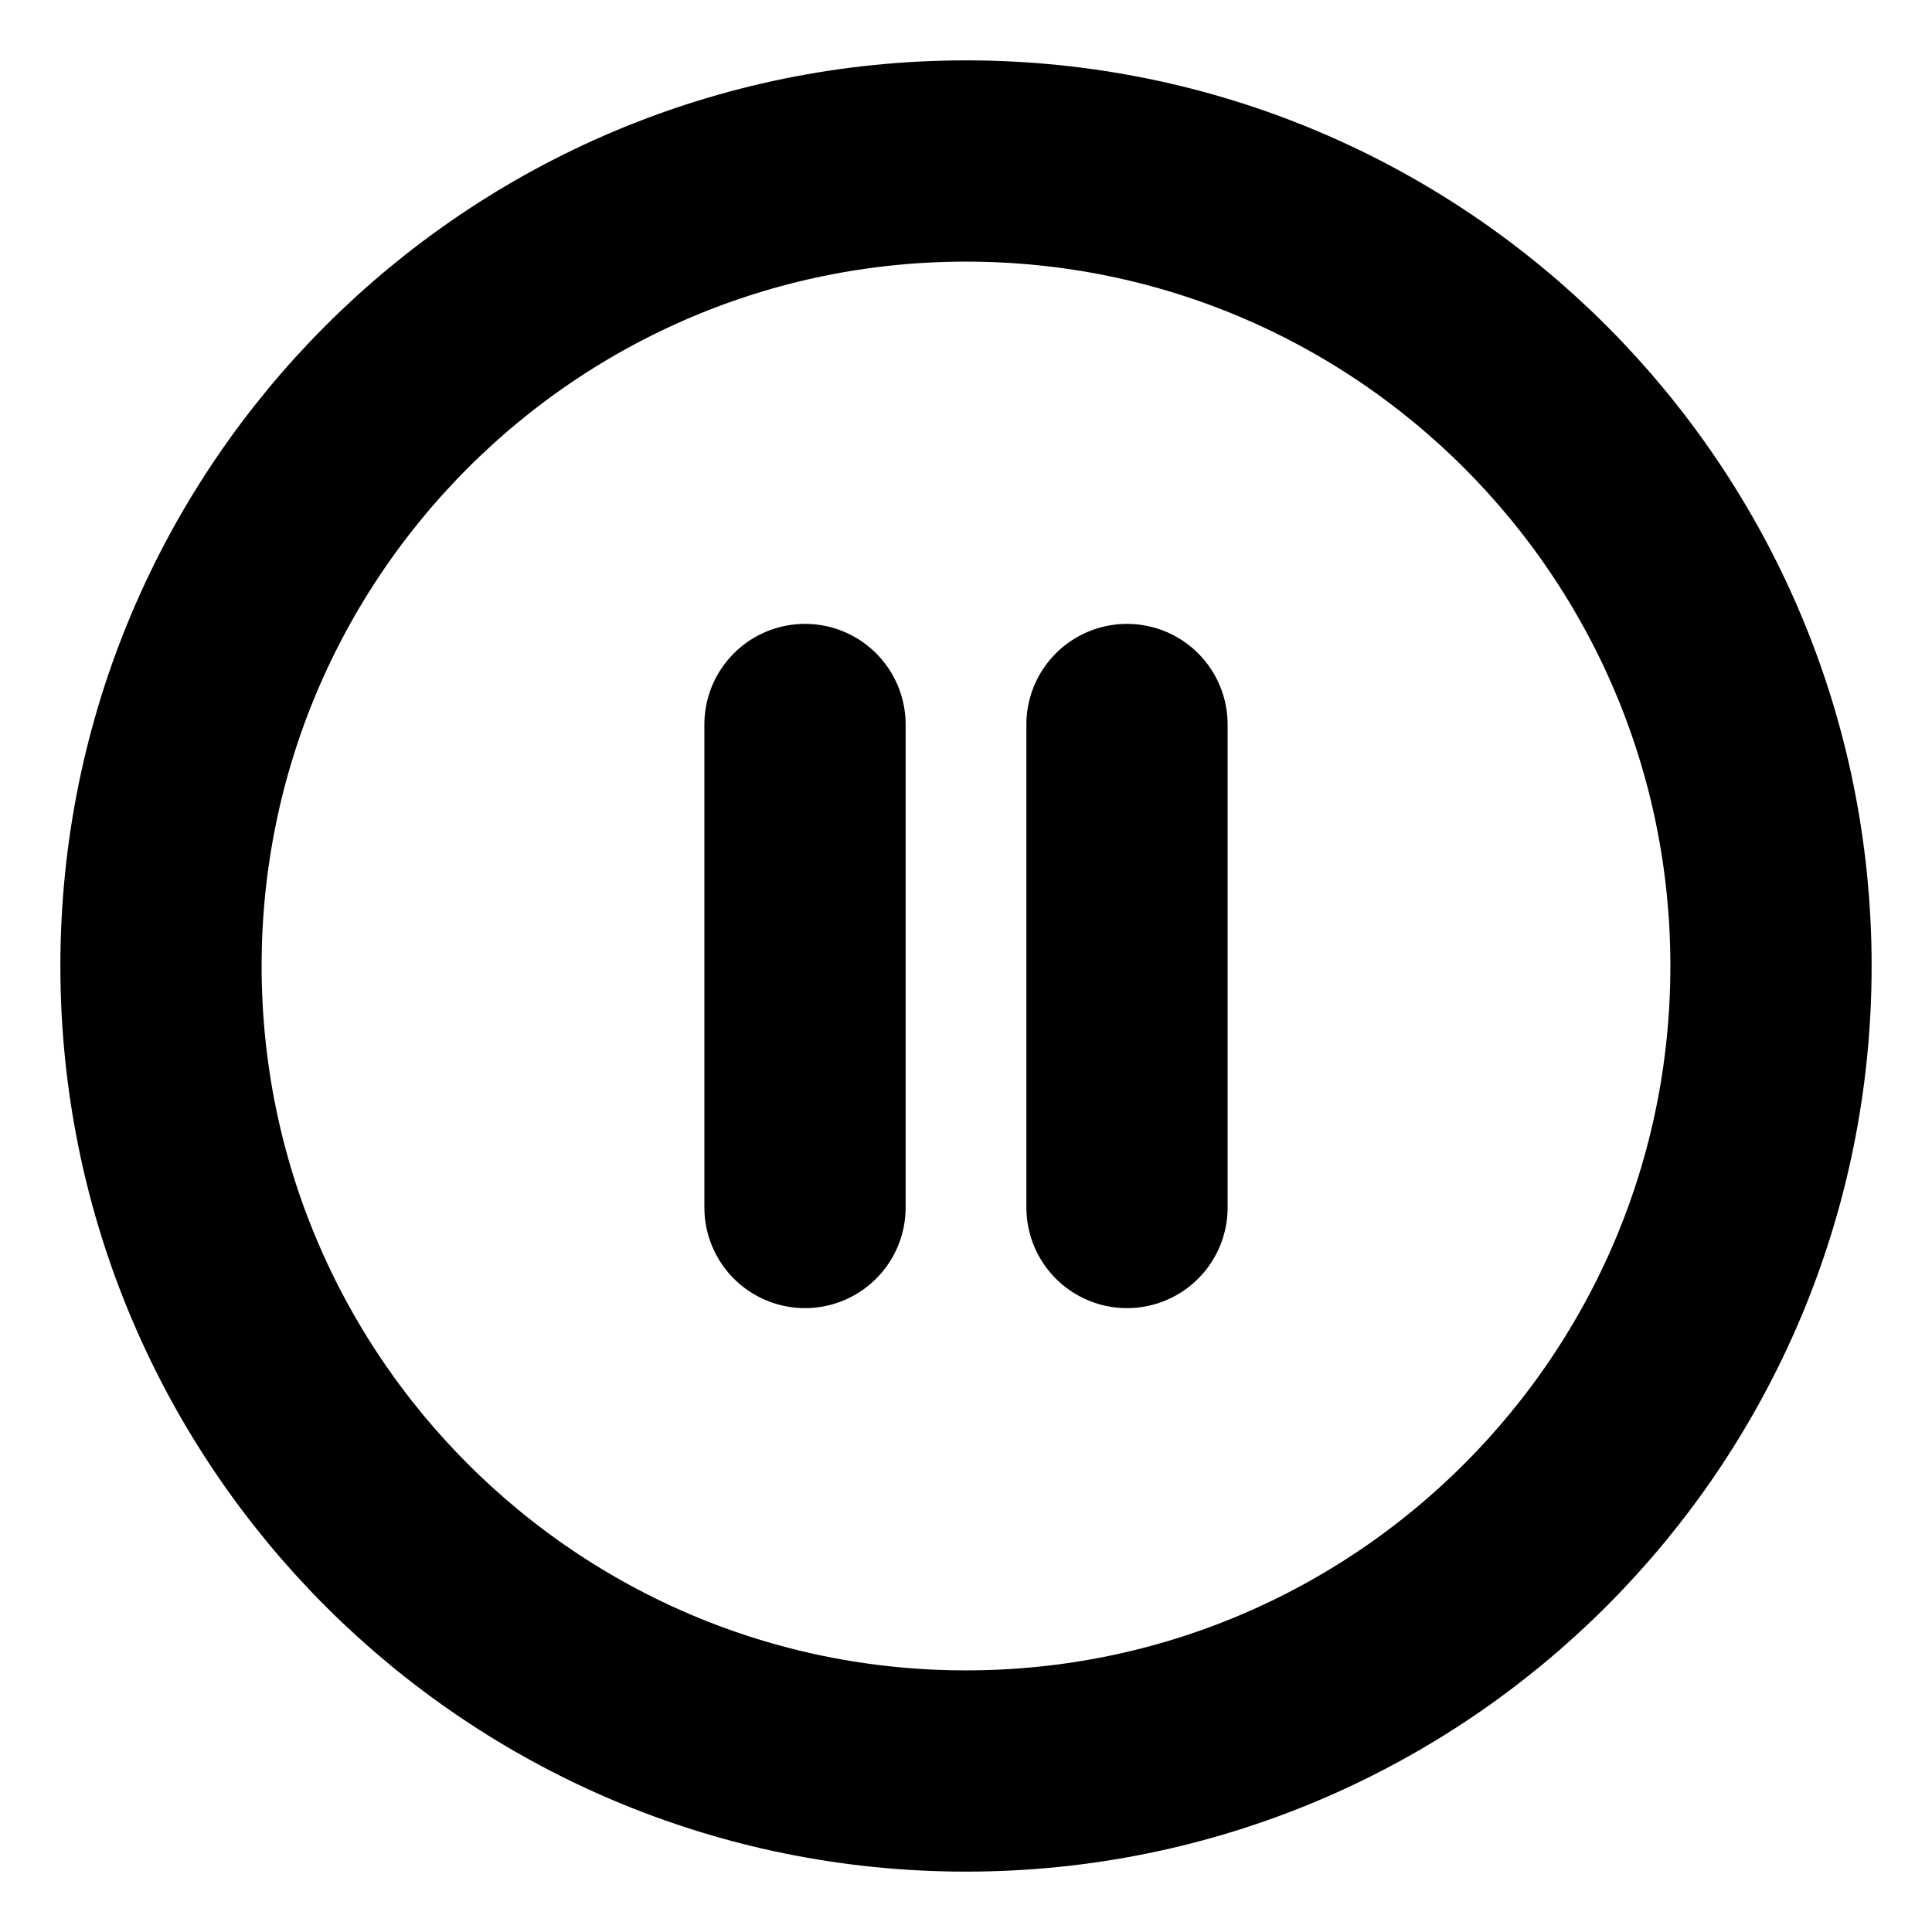
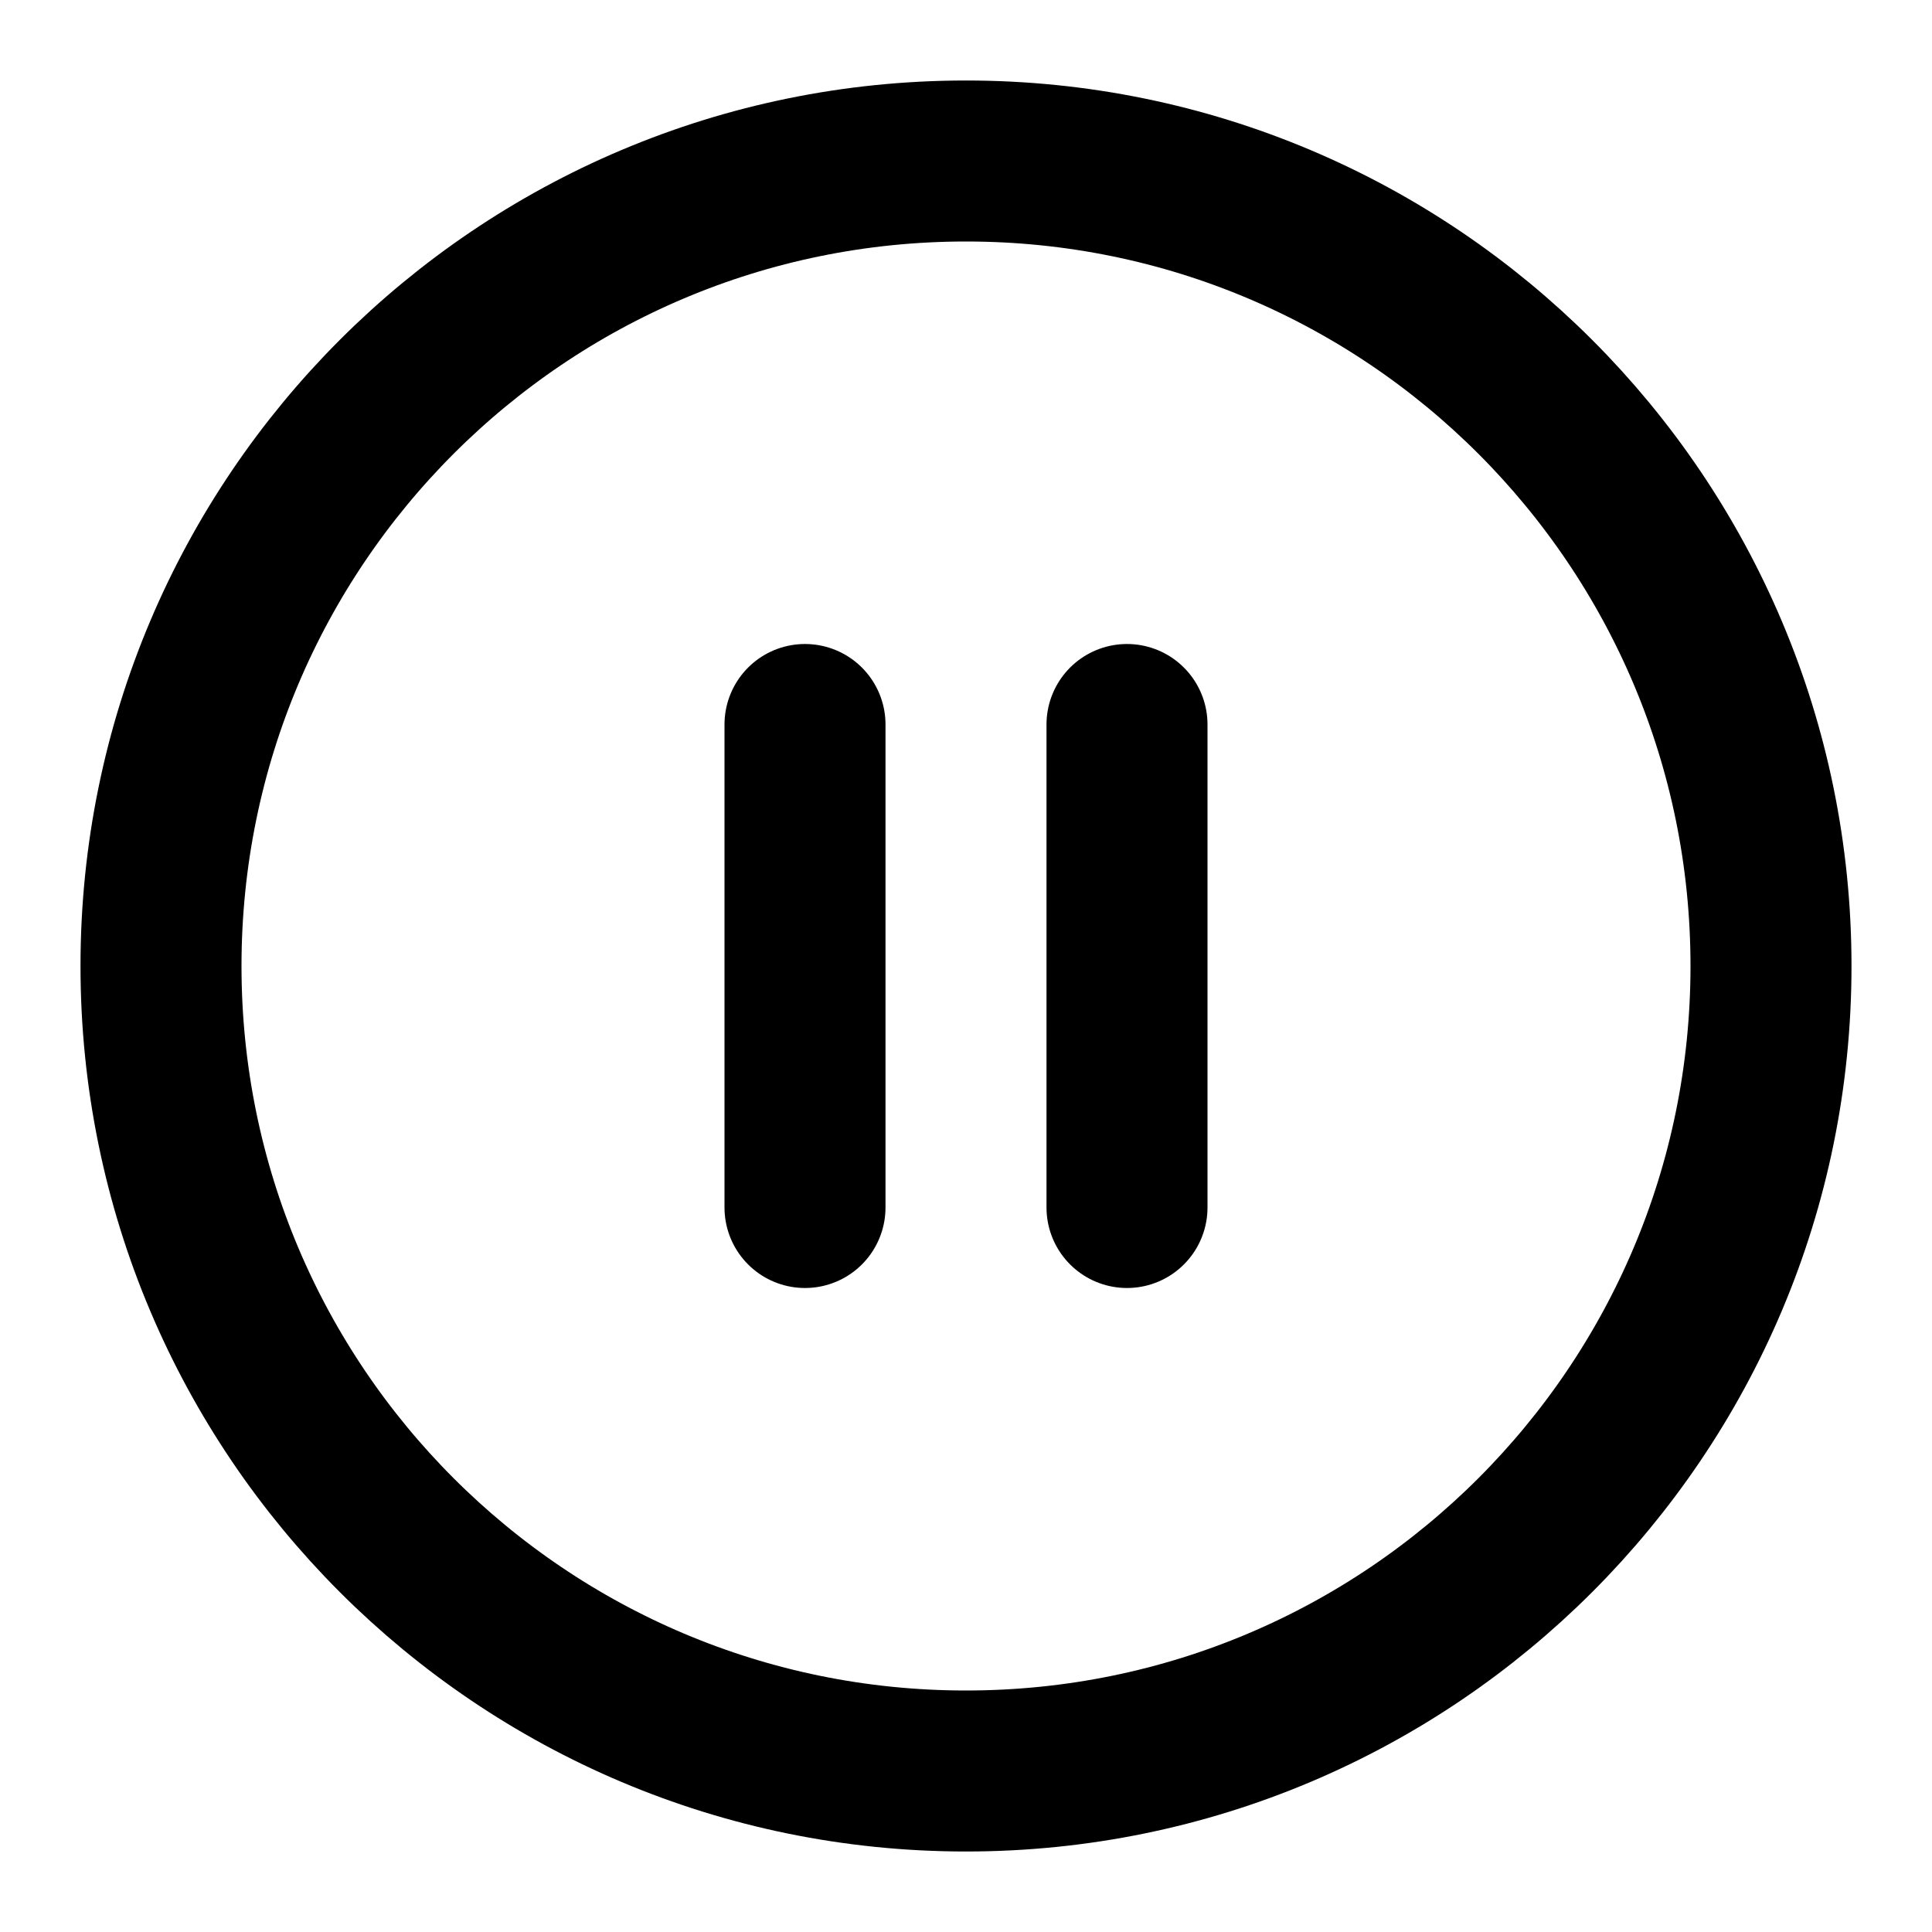
- <svg xmlns="http://www.w3.org/2000/svg" width="20" height="20" viewBox="0 0 24 24" fill="none" stroke="currentColor" stroke-width="2.5" stroke-linecap="round" stroke-linejoin="round" class="lucide lucide-circle-pause">
+ <svg xmlns="http://www.w3.org/2000/svg" width="24" height="24" viewBox="0 0 24 24" fill="none" stroke="currentColor" stroke-width="2" stroke-linecap="round" stroke-linejoin="round" class="lucide lucide-circle-pause">
  <circle cx="12" cy="12" r="10" />
  <line x1="10" x2="10" y1="15" y2="9" />
  <line x1="14" x2="14" y1="15" y2="9" />
</svg>
